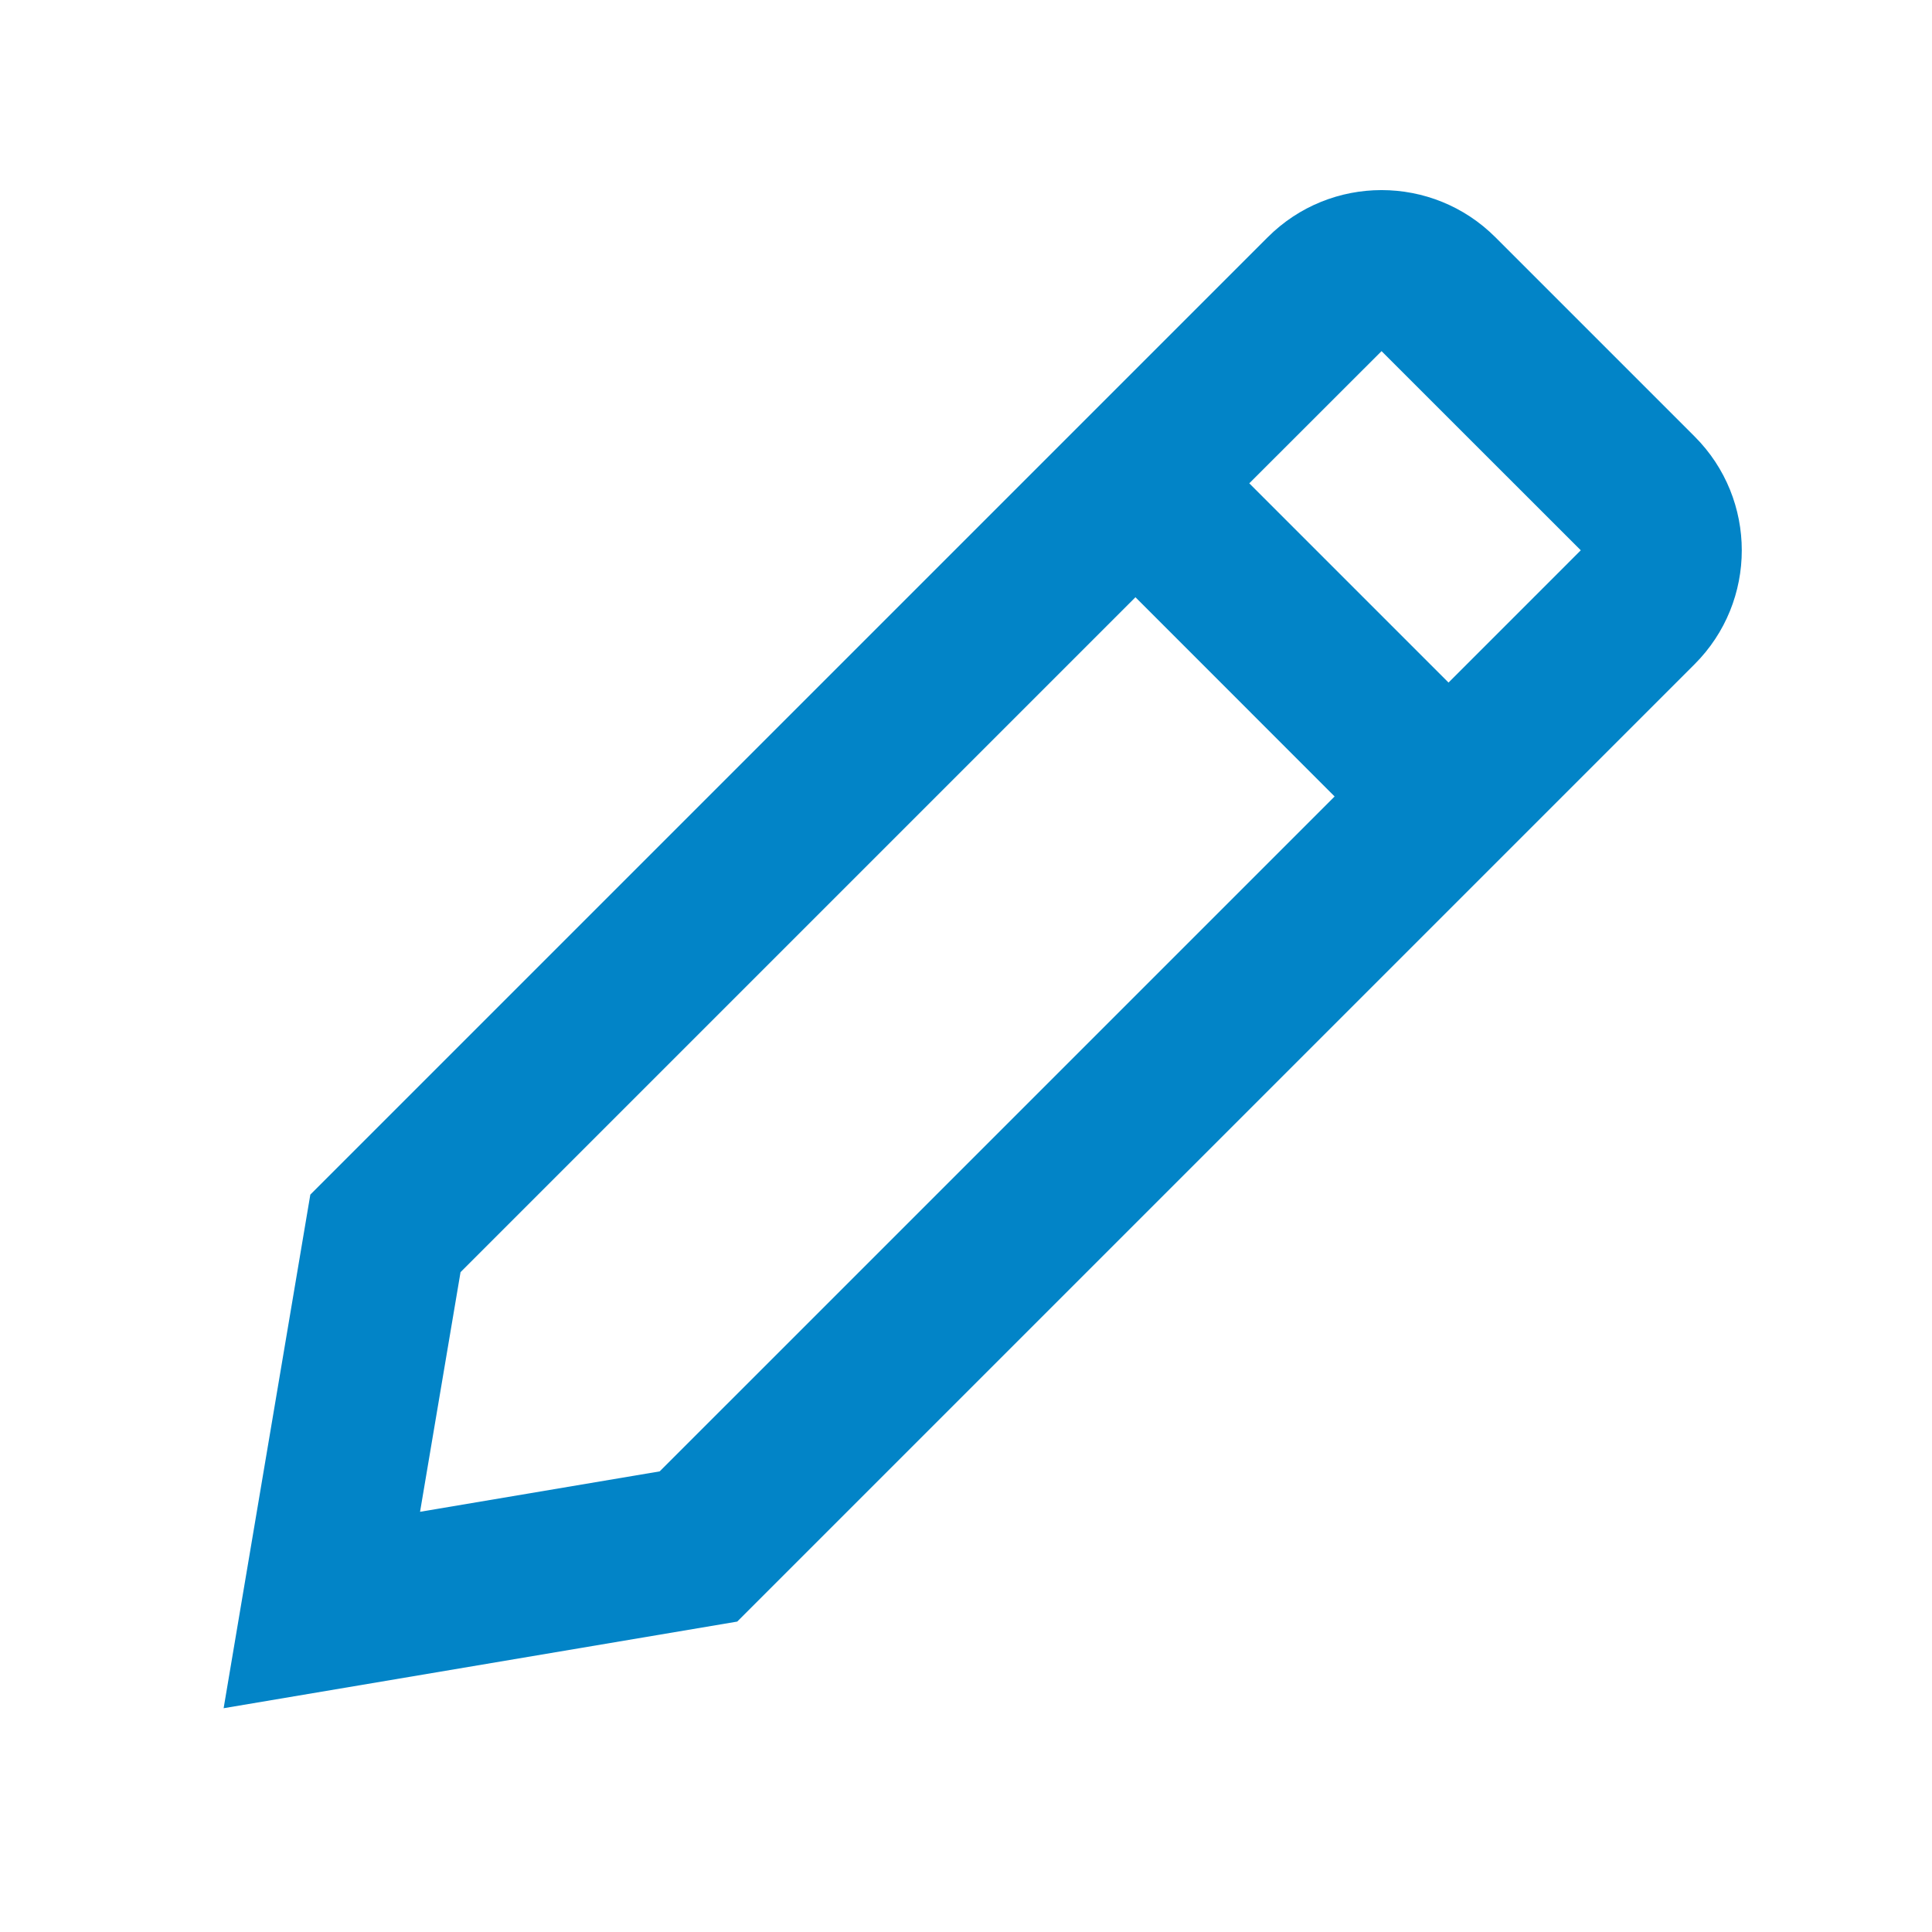
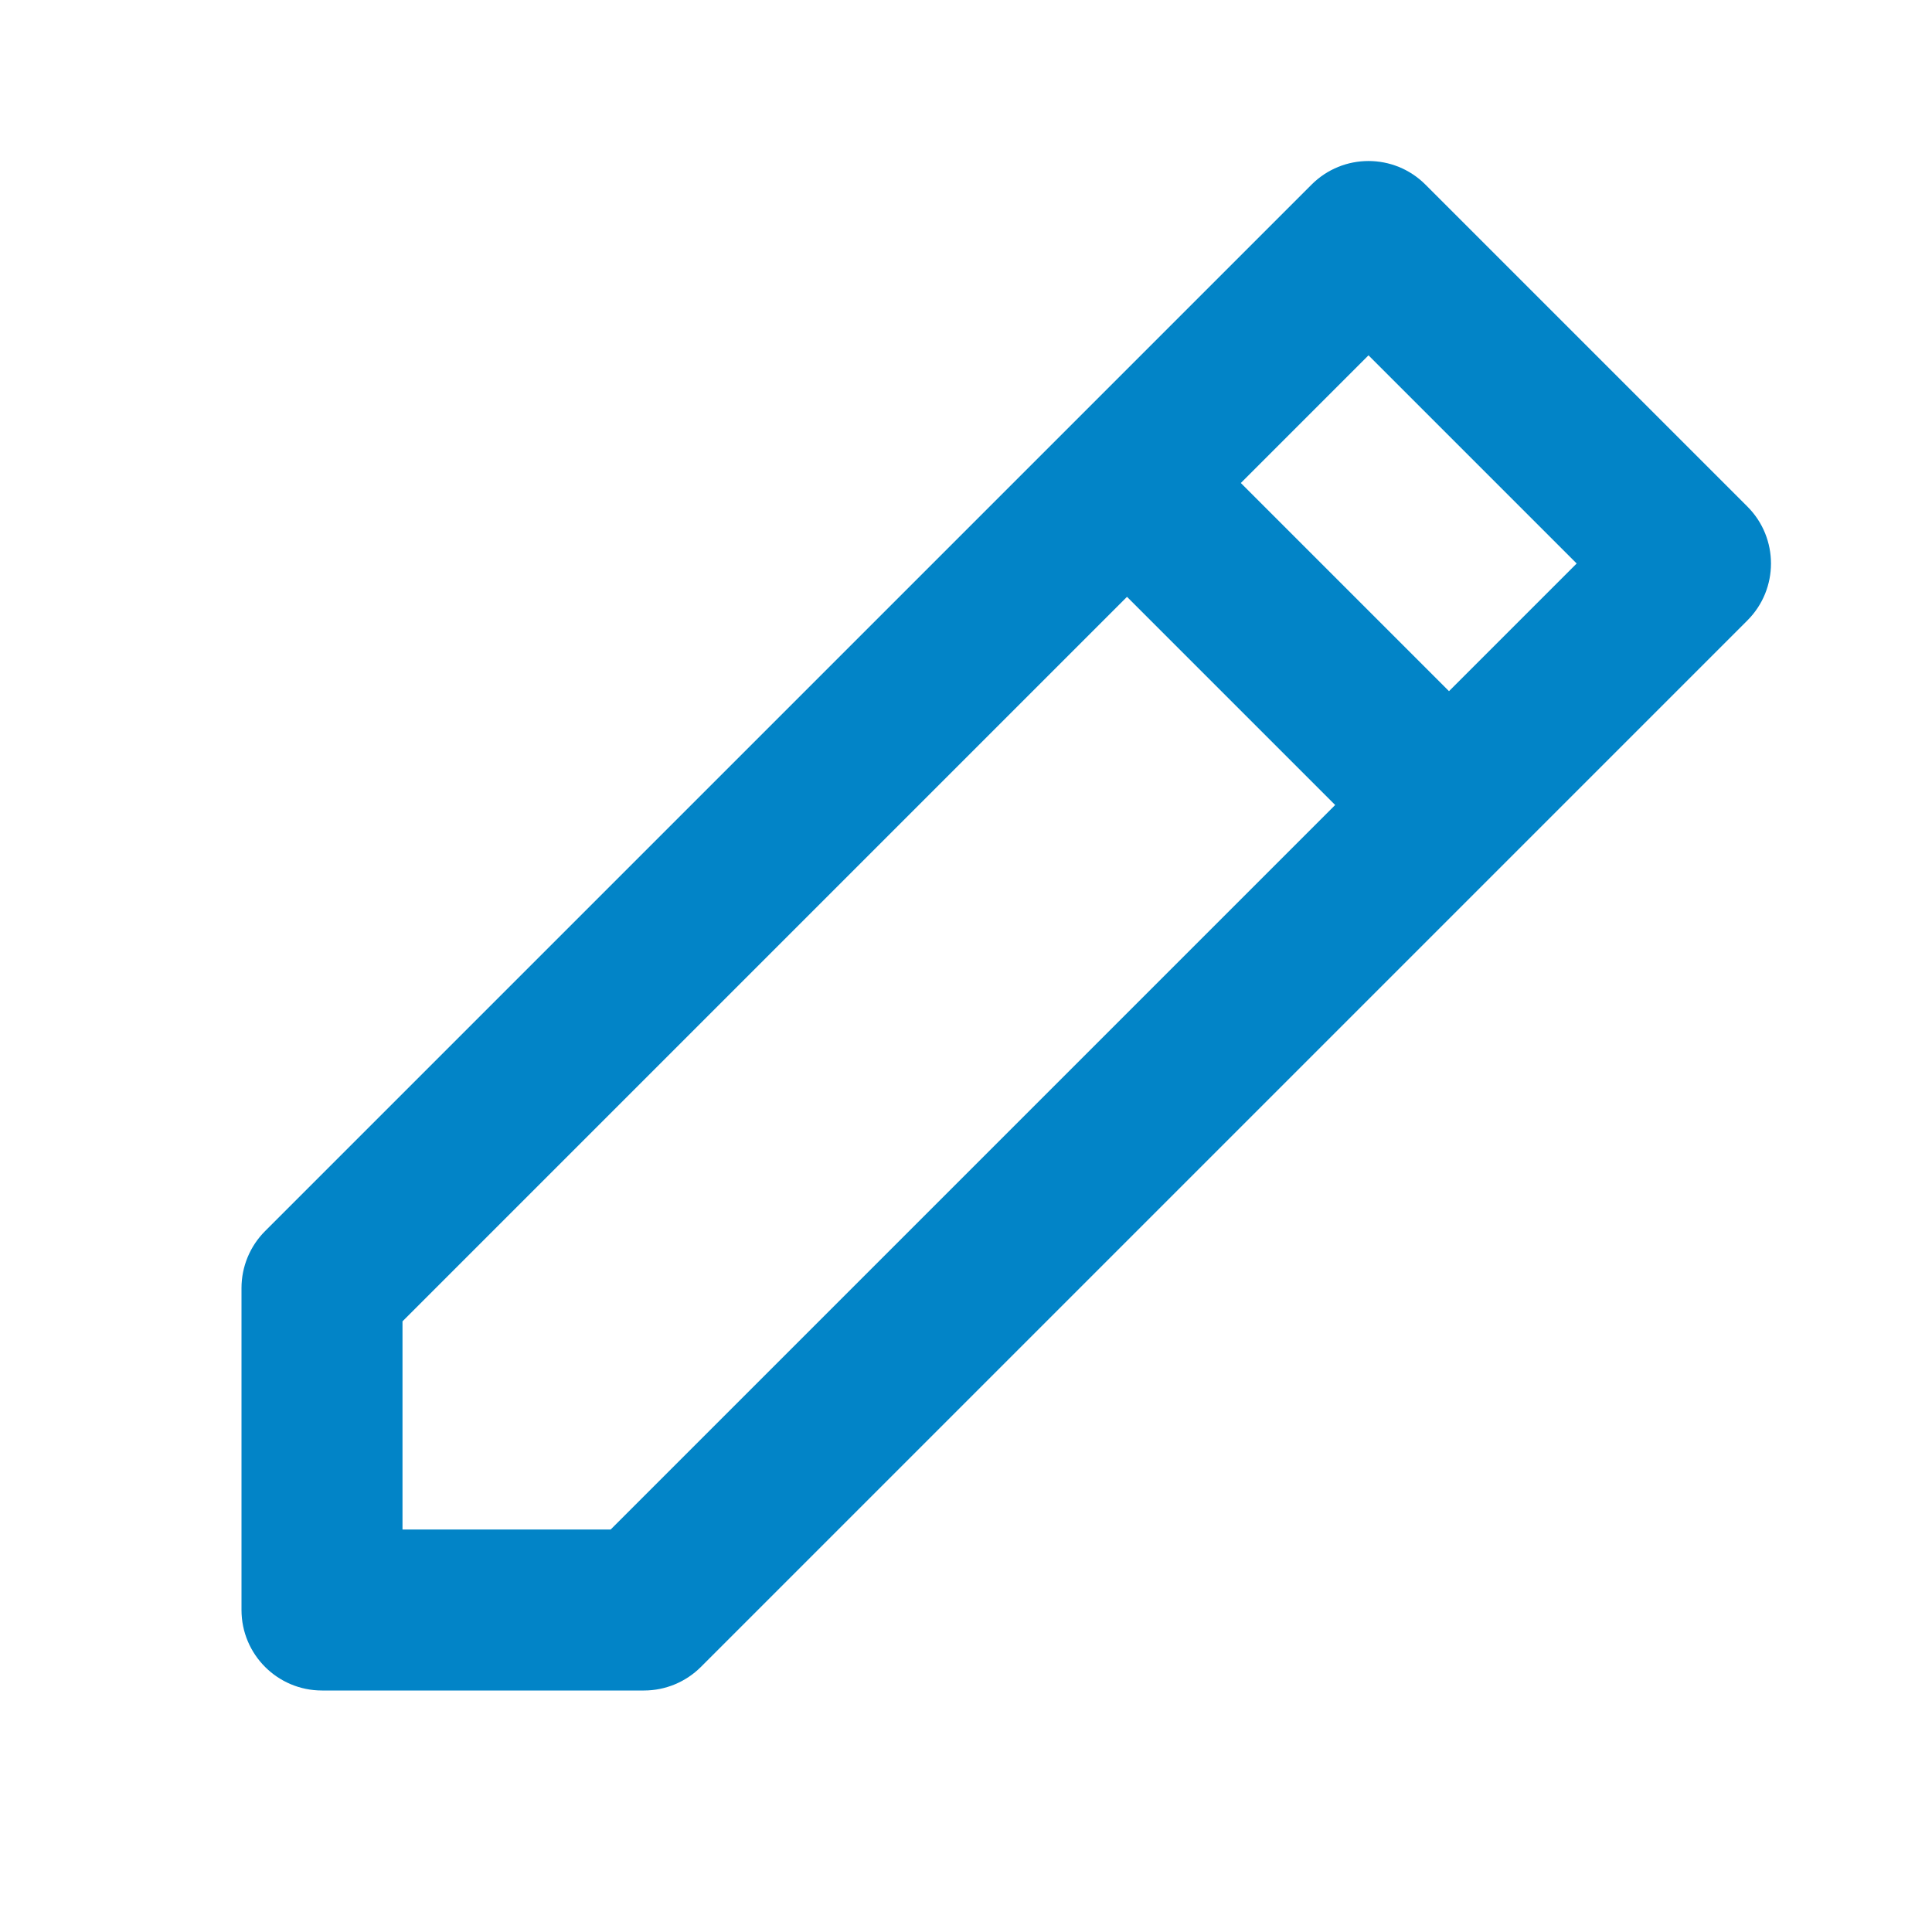
- <svg xmlns="http://www.w3.org/2000/svg" width="30" height="30" viewBox="0 0 24 24">
-   <path fill="#0284c7" d="M15.748 2.947a2 2 0 0 1 2.828 0l2.475 2.475a2 2 0 0 1 0 2.829L9.158 20.144l-6.38 1.076l1.077-6.38zm-.229 3.057l2.475 2.475l1.643-1.643l-2.475-2.474zm1.06 3.89l-2.474-2.475l-8.384 8.384l-.503 2.977l2.977-.502z" />
+ <svg xmlns="http://www.w3.org/2000/svg" width="24" height="24" viewBox="0 0 24 24">
+   <path fill="#0284c7" d="M16.293 2.293a1 1 0 0 1 1.414 0l4 4a1 1 0 0 1 0 1.414l-13 13A1 1 0 0 1 8 21H4a1 1 0 0 1-1-1v-4a1 1 0 0 1 .293-.707l10-10zM14 7.414l-9 9V19h2.586l9-9zm4 1.172L19.586 7L17 4.414L15.414 6z" />
</svg>
